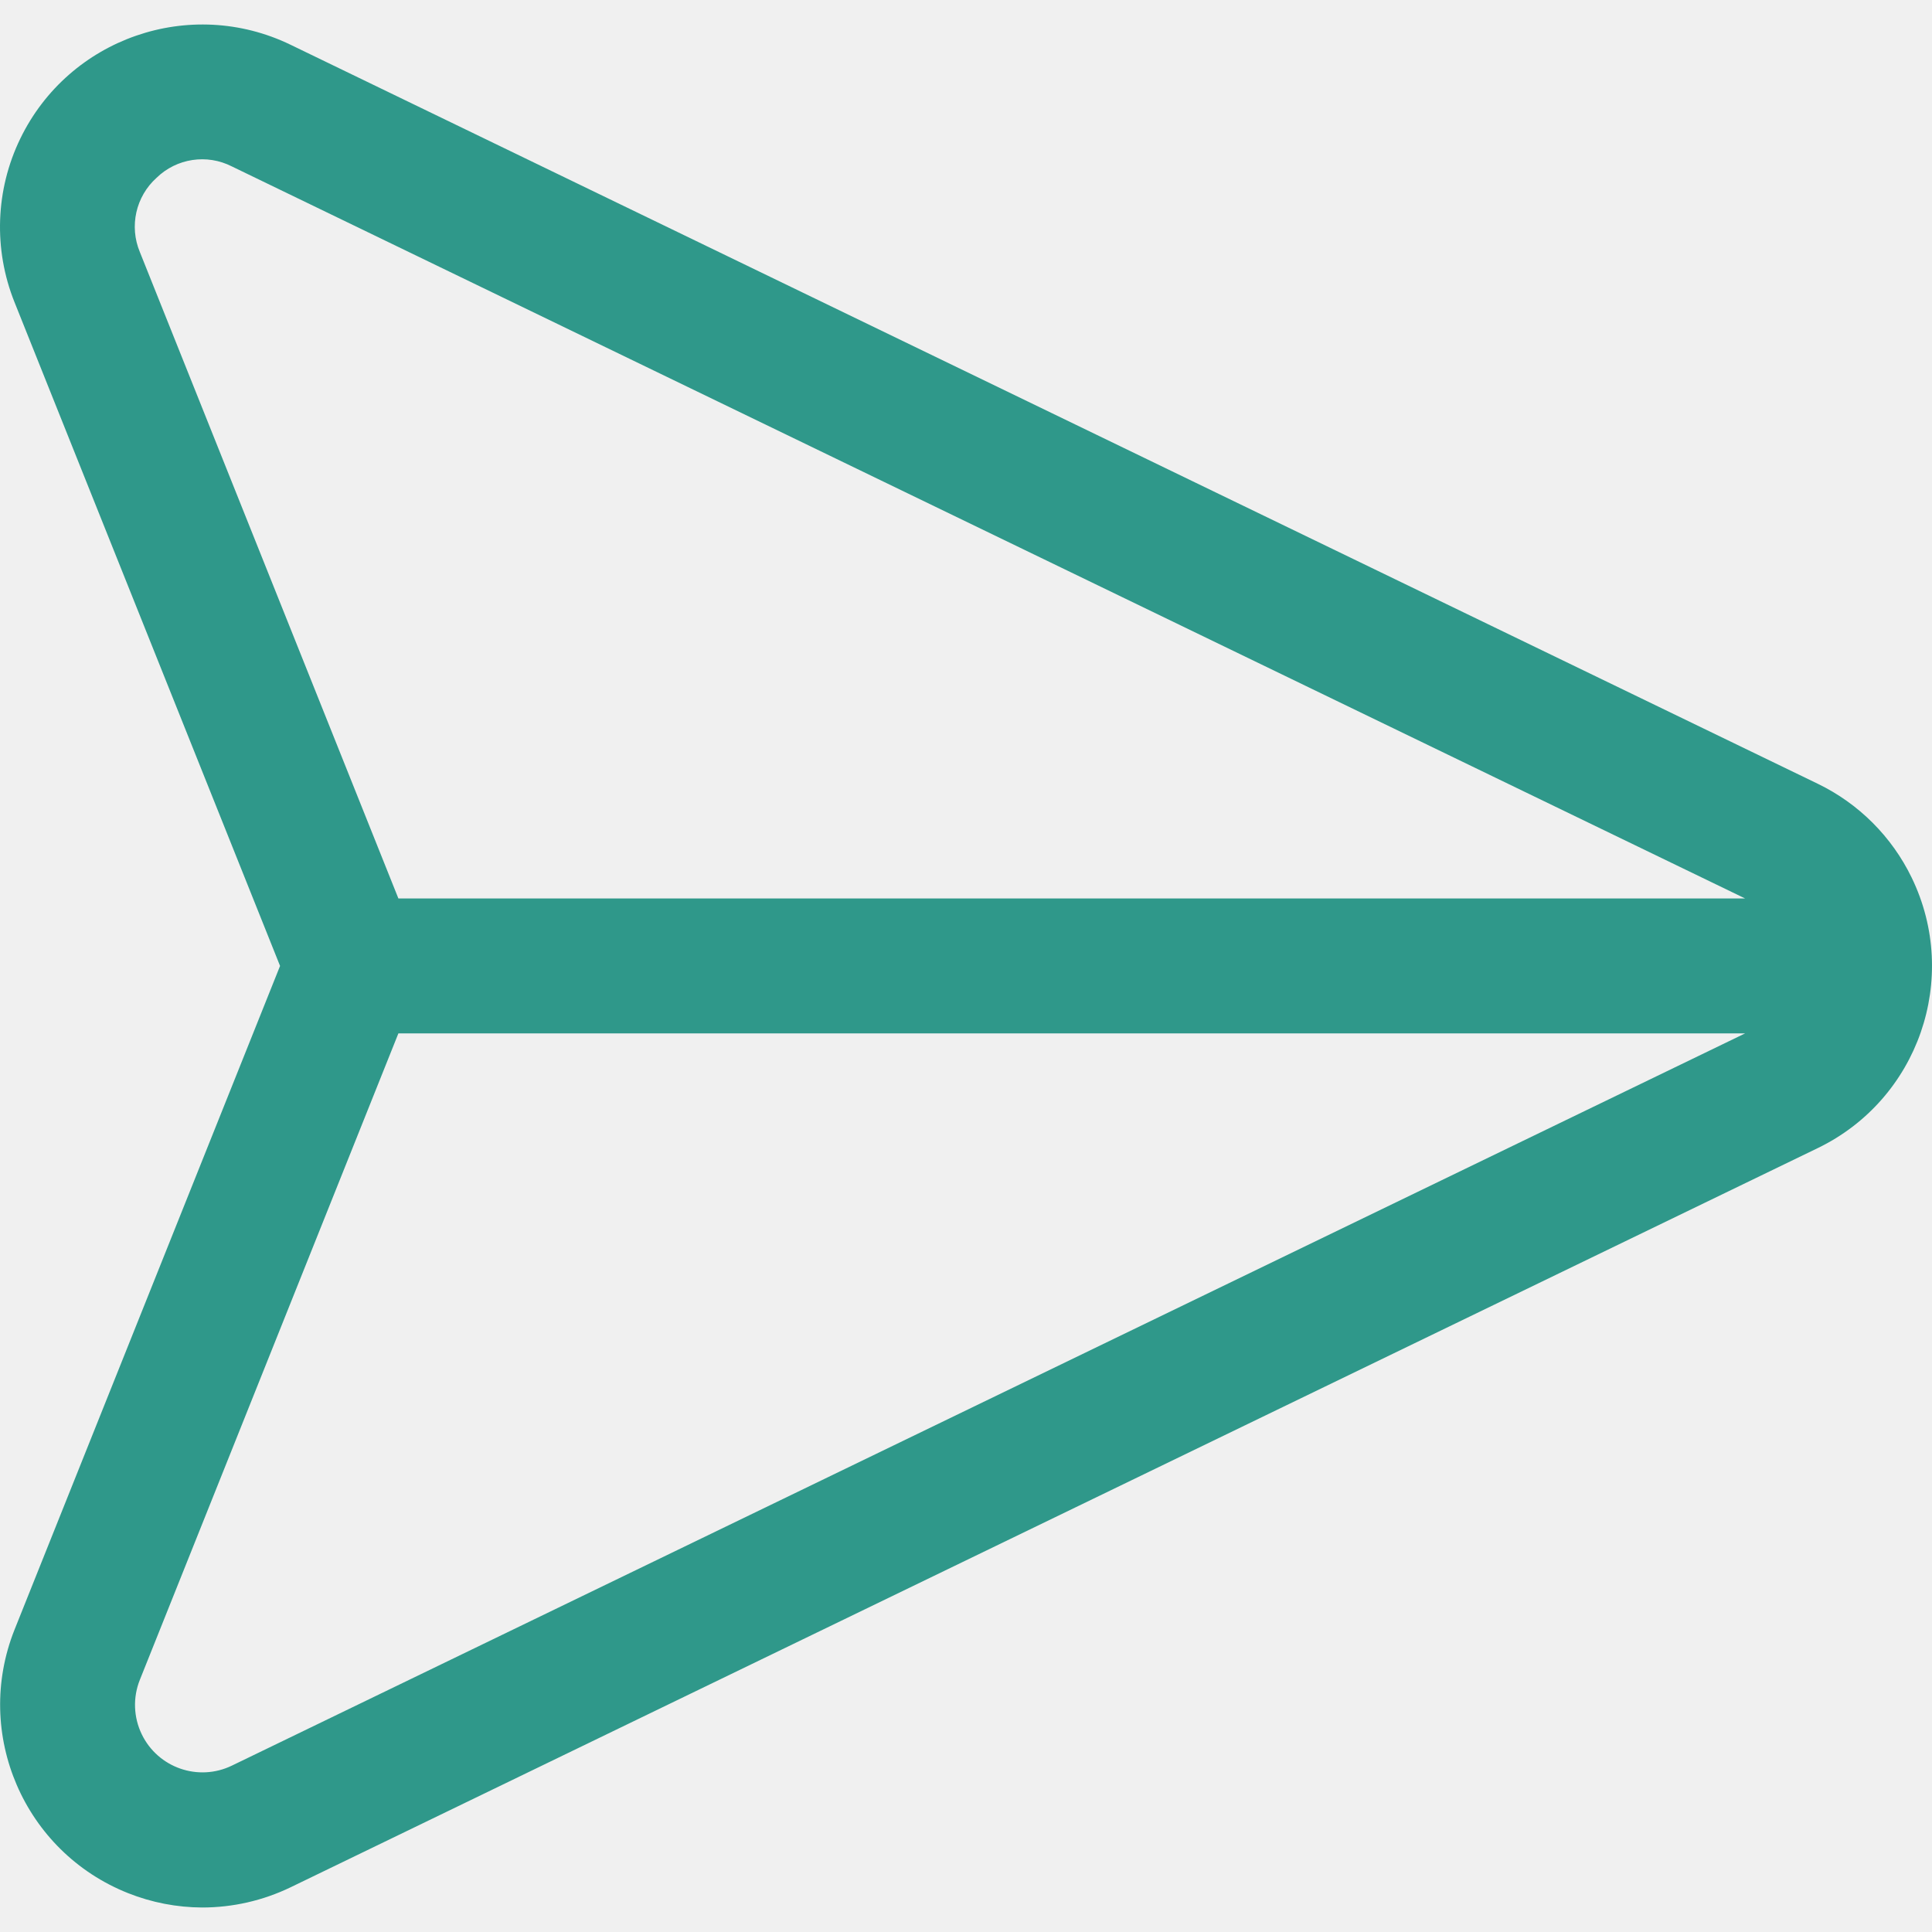
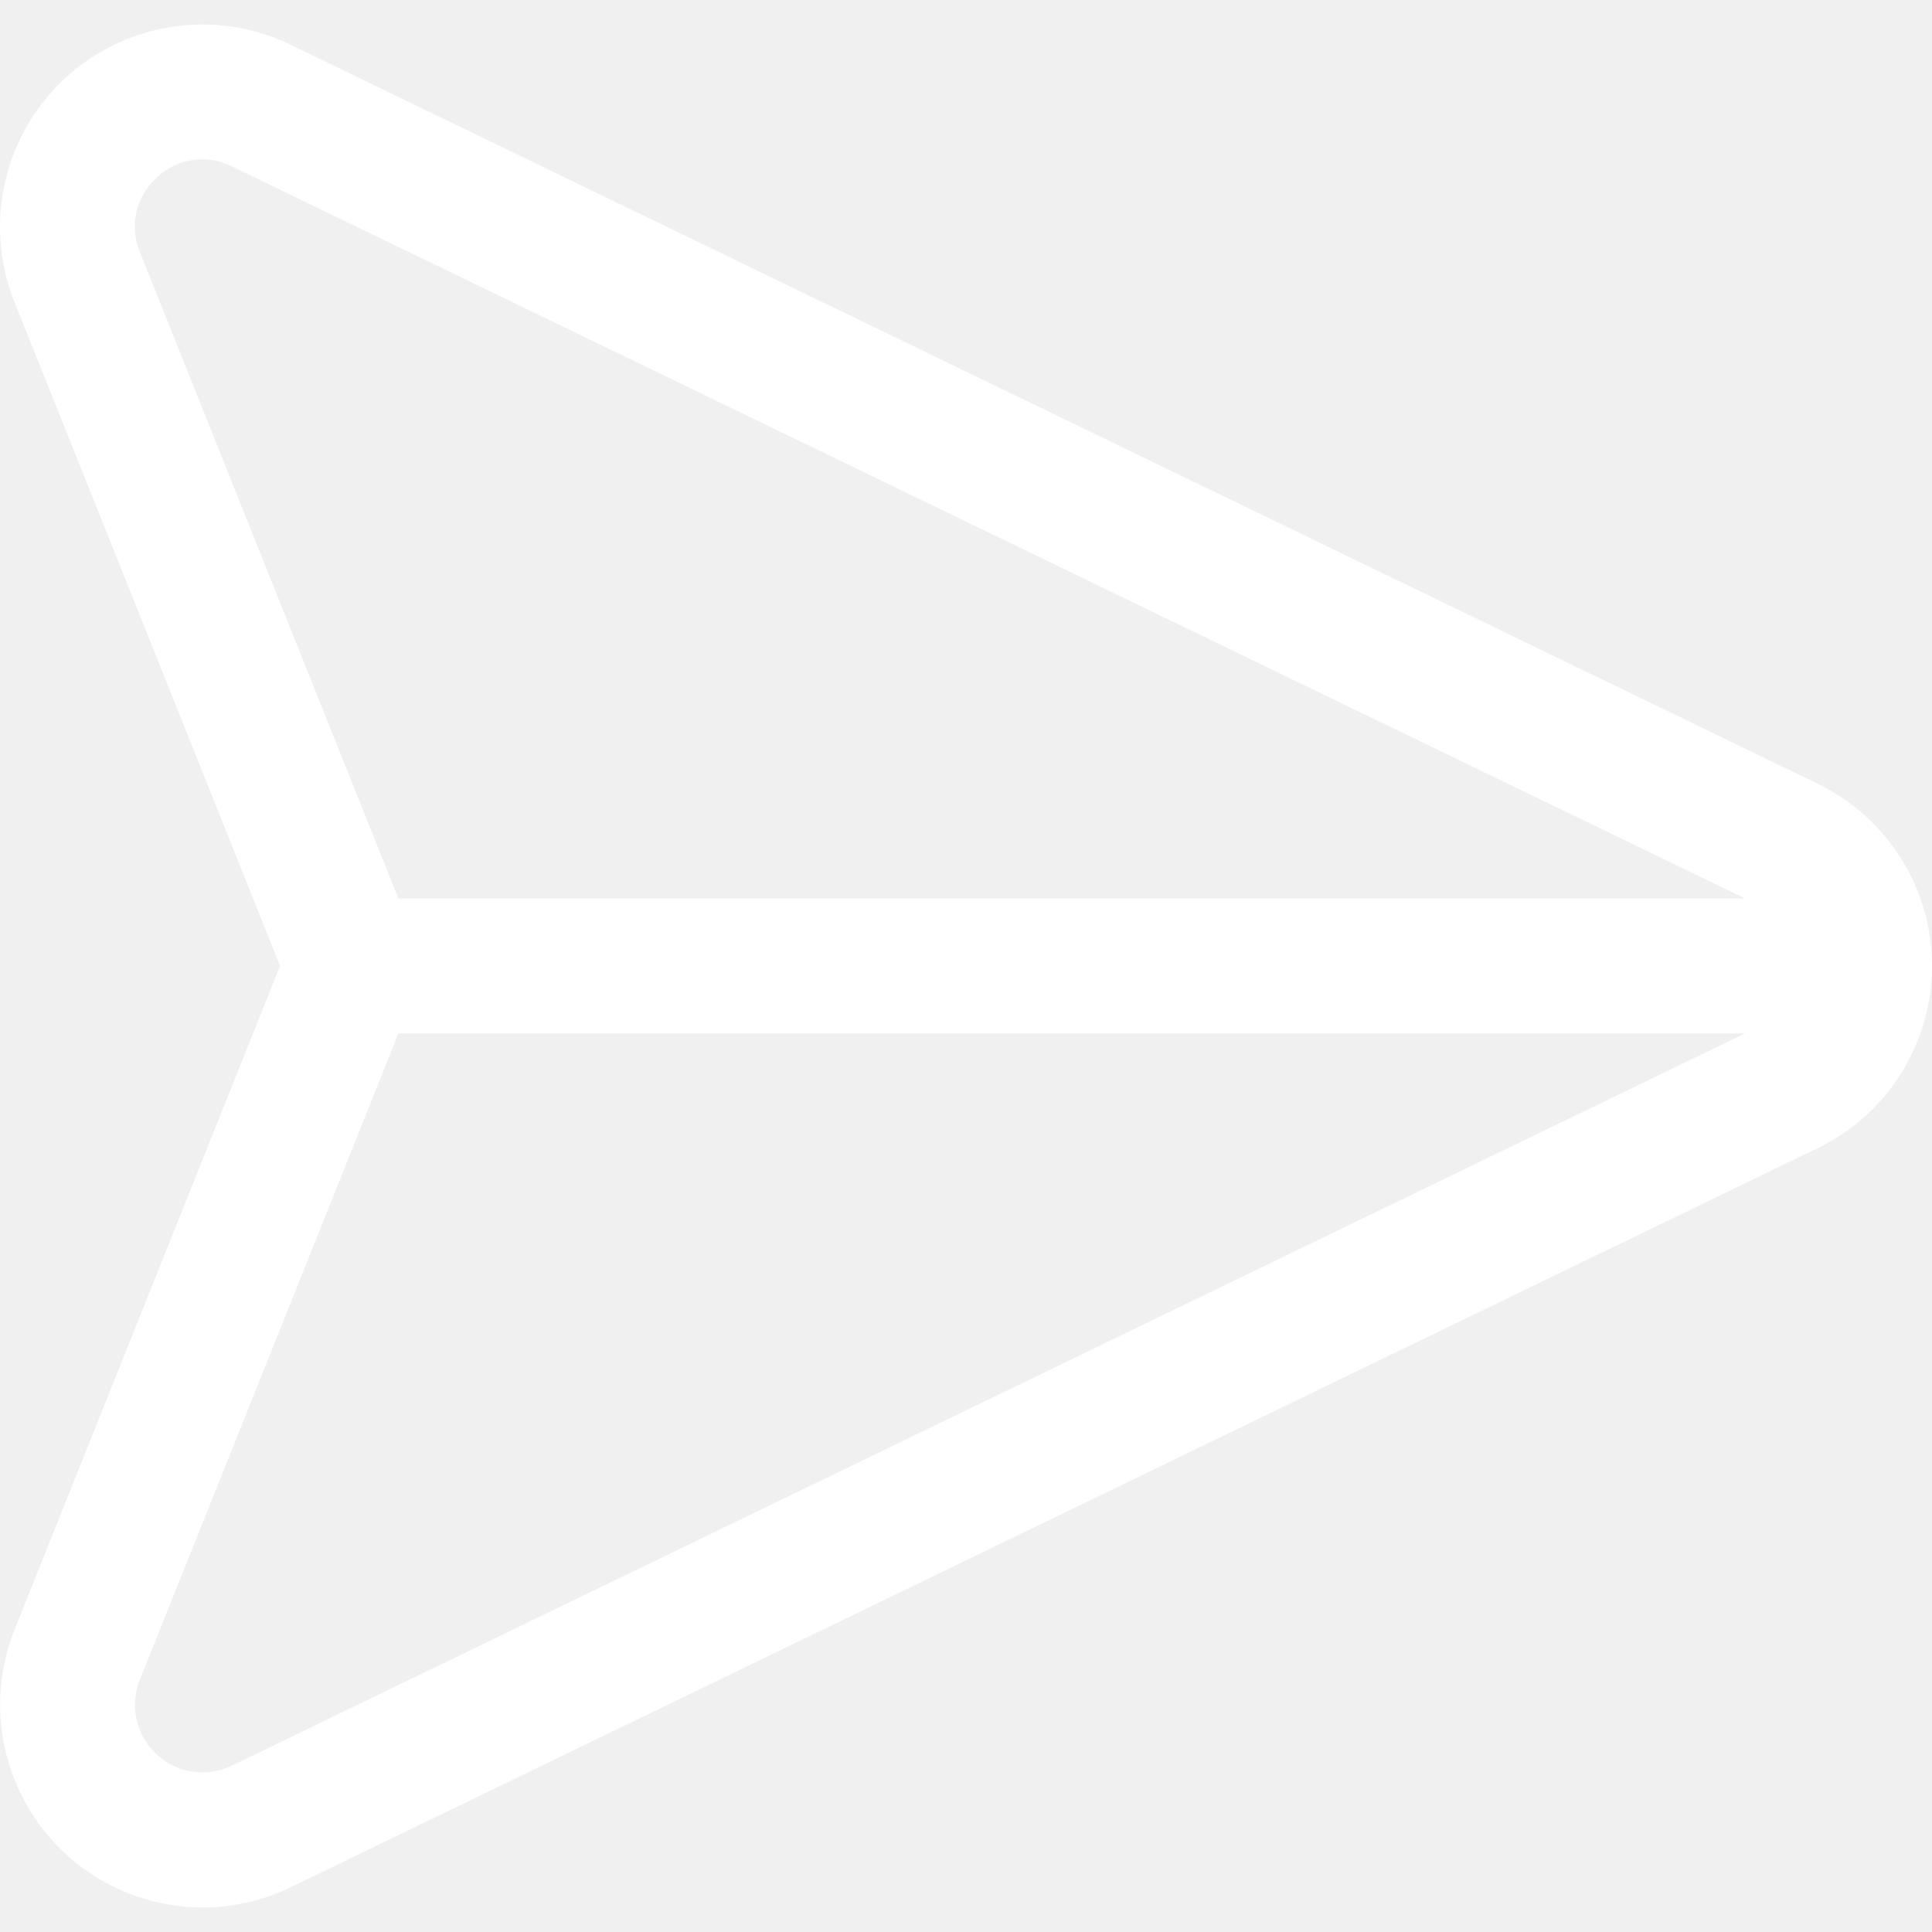
<svg xmlns="http://www.w3.org/2000/svg" version="1.1" width="512" height="512" x="0" y="0" viewBox="0 0 488.721 488.721" style="enable-background:new 0 0 512 512" xml:space="preserve" class="">
  <g>
    <g>
      <g>
-         <path d="M483.589,222.024c-5.022-10.369-13.394-18.741-23.762-23.762L73.522,11.331C48.074-0.998,17.451,9.638,5.122,35.086    C-1.159,48.052-1.687,63.065,3.669,76.44l67.174,167.902L3.669,412.261c-10.463,26.341,2.409,56.177,28.75,66.639    c5.956,2.366,12.303,3.595,18.712,3.624c7.754,0,15.408-1.75,22.391-5.12l386.304-186.982    C485.276,278.096,495.915,247.473,483.589,222.024z M58.657,446.633c-8.484,4.107-18.691,0.559-22.798-7.925    c-2.093-4.322-2.267-9.326-0.481-13.784l65.399-163.516h340.668L58.657,446.633z M100.778,227.275L35.379,63.759    c-2.722-6.518-1.032-14.045,4.215-18.773c5.079-4.949,12.748-6.11,19.063-2.884l382.788,185.173H100.778z" fill="#2f988a" data-original="#000000" style="" class="" />
+         <path d="M483.589,222.024c-5.022-10.369-13.394-18.741-23.762-23.762L73.522,11.331C48.074-0.998,17.451,9.638,5.122,35.086    C-1.159,48.052-1.687,63.065,3.669,76.44l67.174,167.902L3.669,412.261c-10.463,26.341,2.409,56.177,28.75,66.639    c5.956,2.366,12.303,3.595,18.712,3.624c7.754,0,15.408-1.75,22.391-5.12l386.304-186.982    C485.276,278.096,495.915,247.473,483.589,222.024z M58.657,446.633c-8.484,4.107-18.691,0.559-22.798-7.925    c-2.093-4.322-2.267-9.326-0.481-13.784l65.399-163.516h340.668L58.657,446.633z M100.778,227.275L35.379,63.759    c-2.722-6.518-1.032-14.045,4.215-18.773c5.079-4.949,12.748-6.11,19.063-2.884l382.788,185.173H100.778z" fill="#FFF" data-original="#000000" style="" class="" />
      </g>
    </g>
-     <g>
- </g>
-     <g>
- </g>
-     <g>
- </g>
-     <g>
- </g>
-     <g>
- </g>
-     <g>
- </g>
-     <g>
- </g>
-     <g>
- </g>
-     <g>
- </g>
-     <g>
- </g>
-     <g>
- </g>
-     <g>
- </g>
-     <g>
- </g>
-     <g>
- </g>
-     <g>
- </g>
+     <g />
+     <g />
+     <g />
+     <g />
+     <g />
+     <g />
+     <g />
+     <g />
+     <g />
+     <g />
+     <g />
+     <g />
+     <g />
+     <g />
+     <g />
  </g>
</svg>
